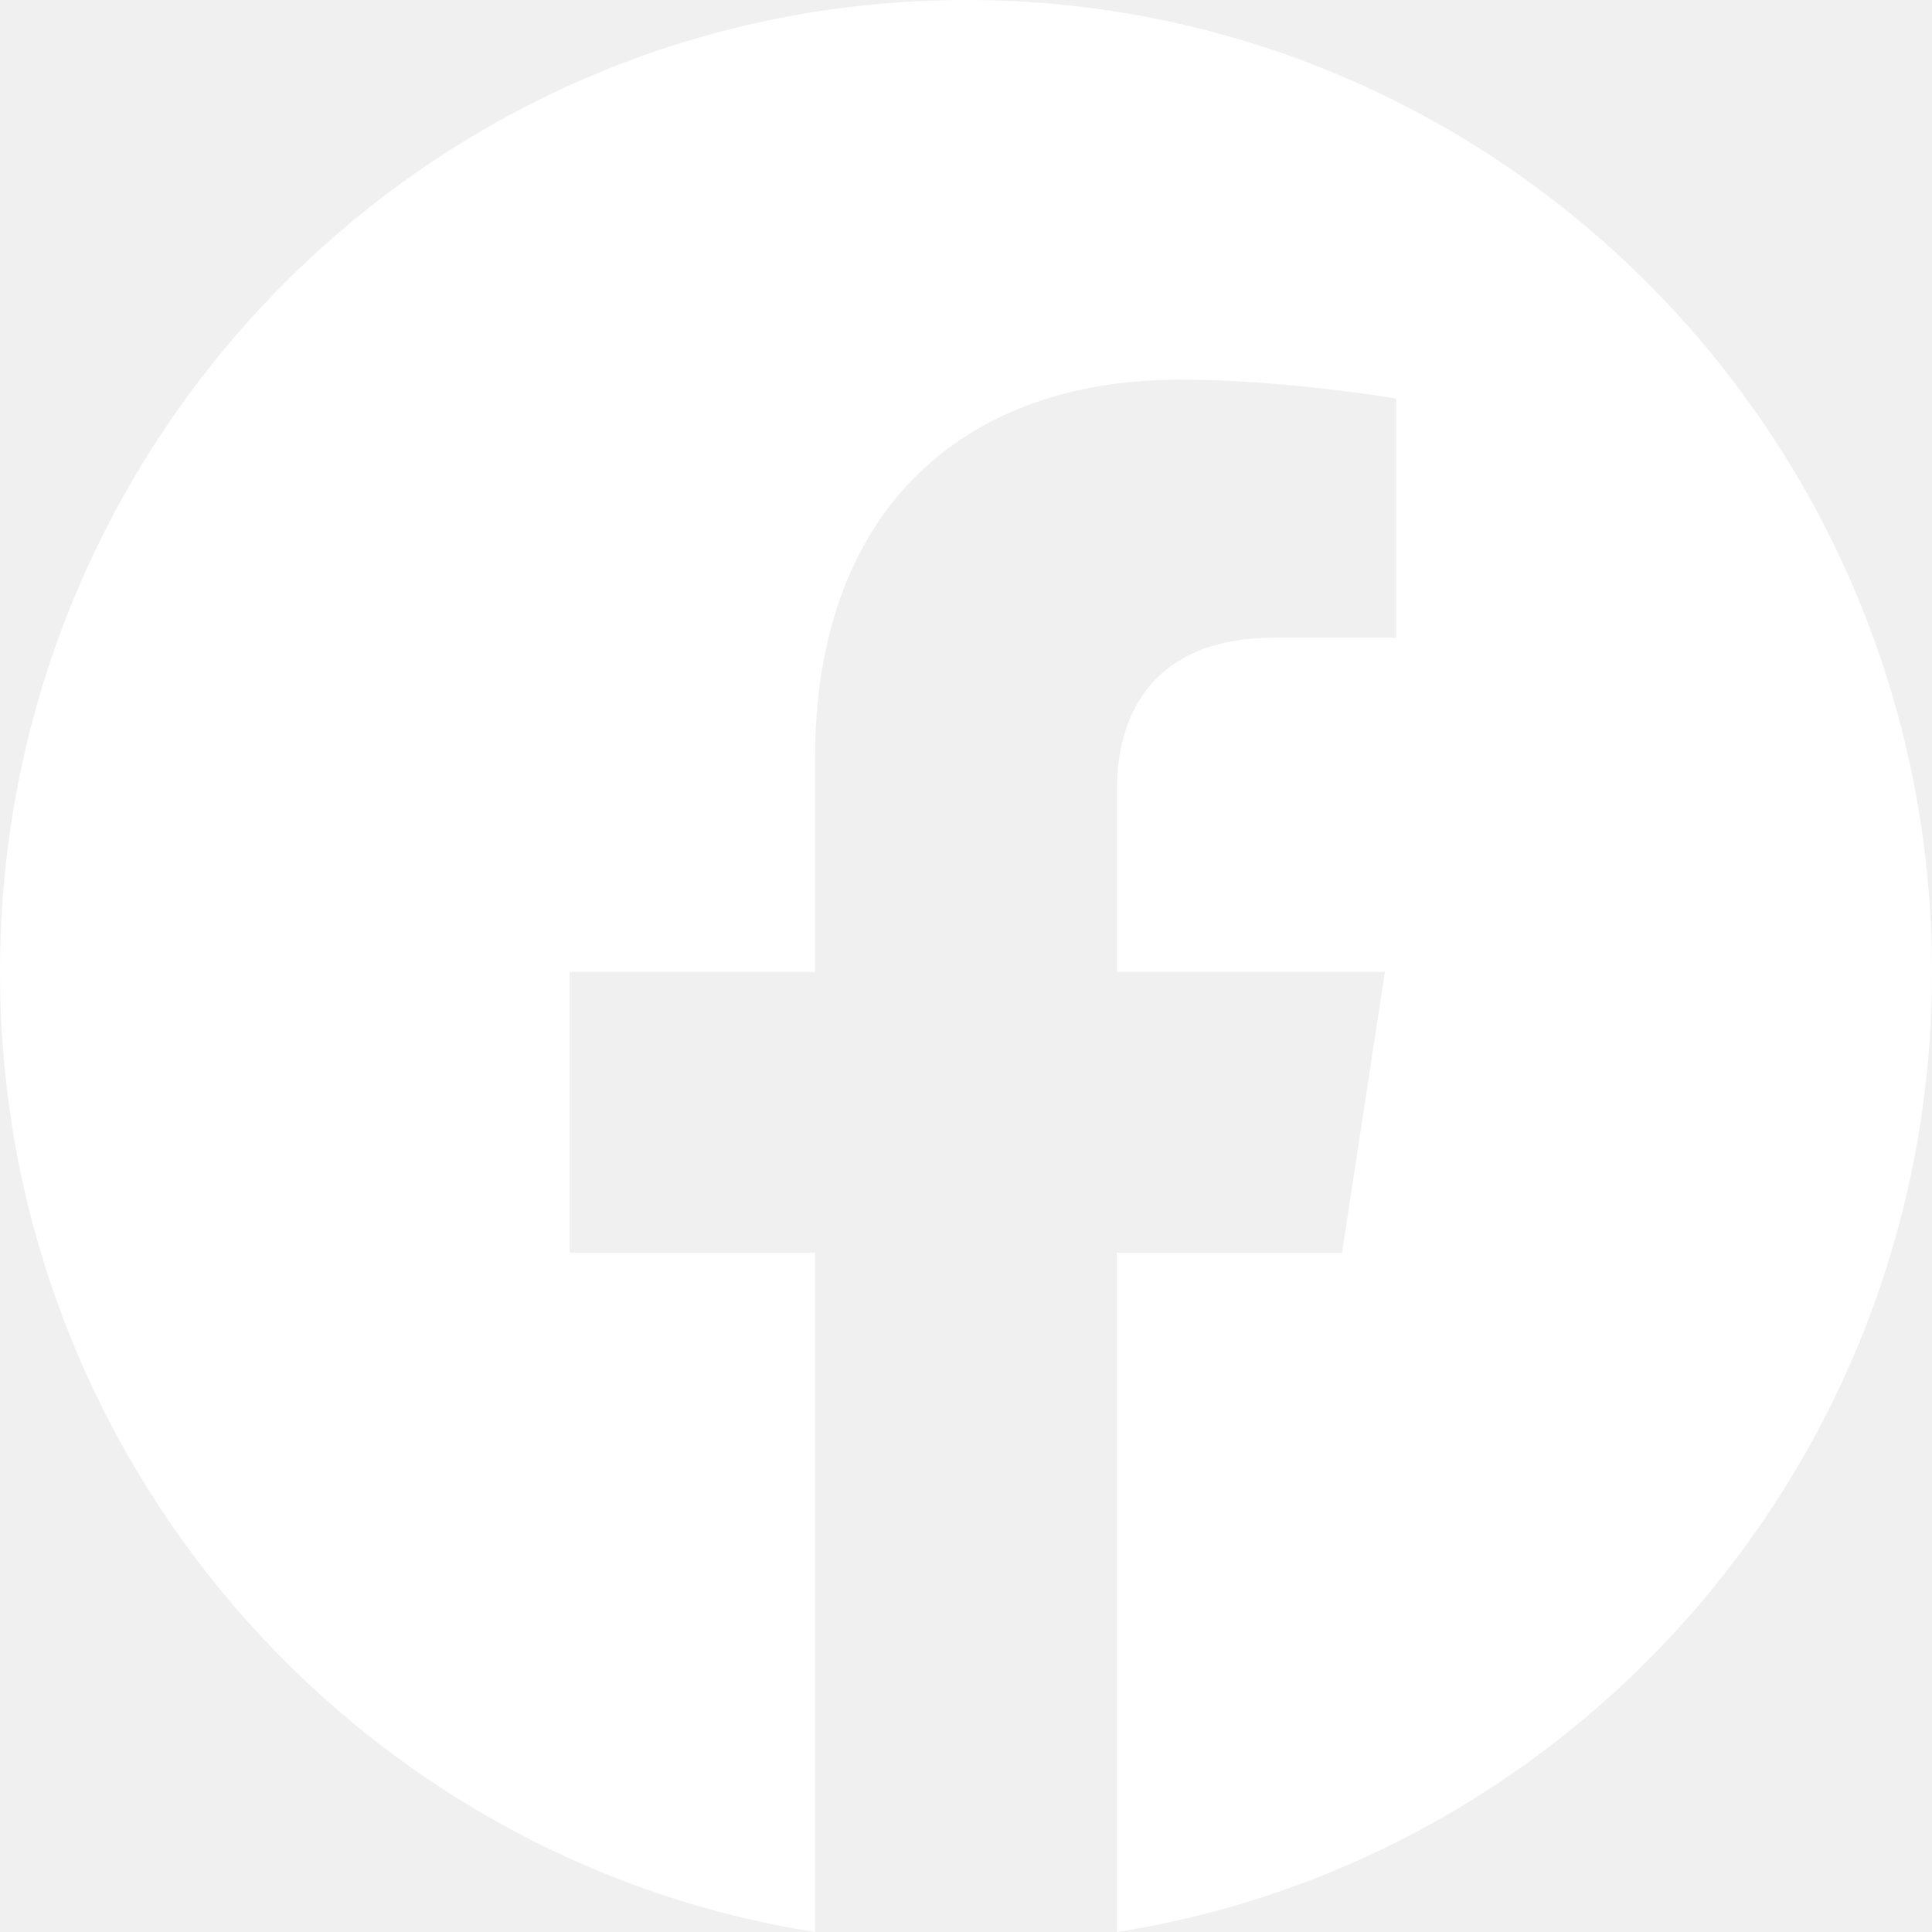
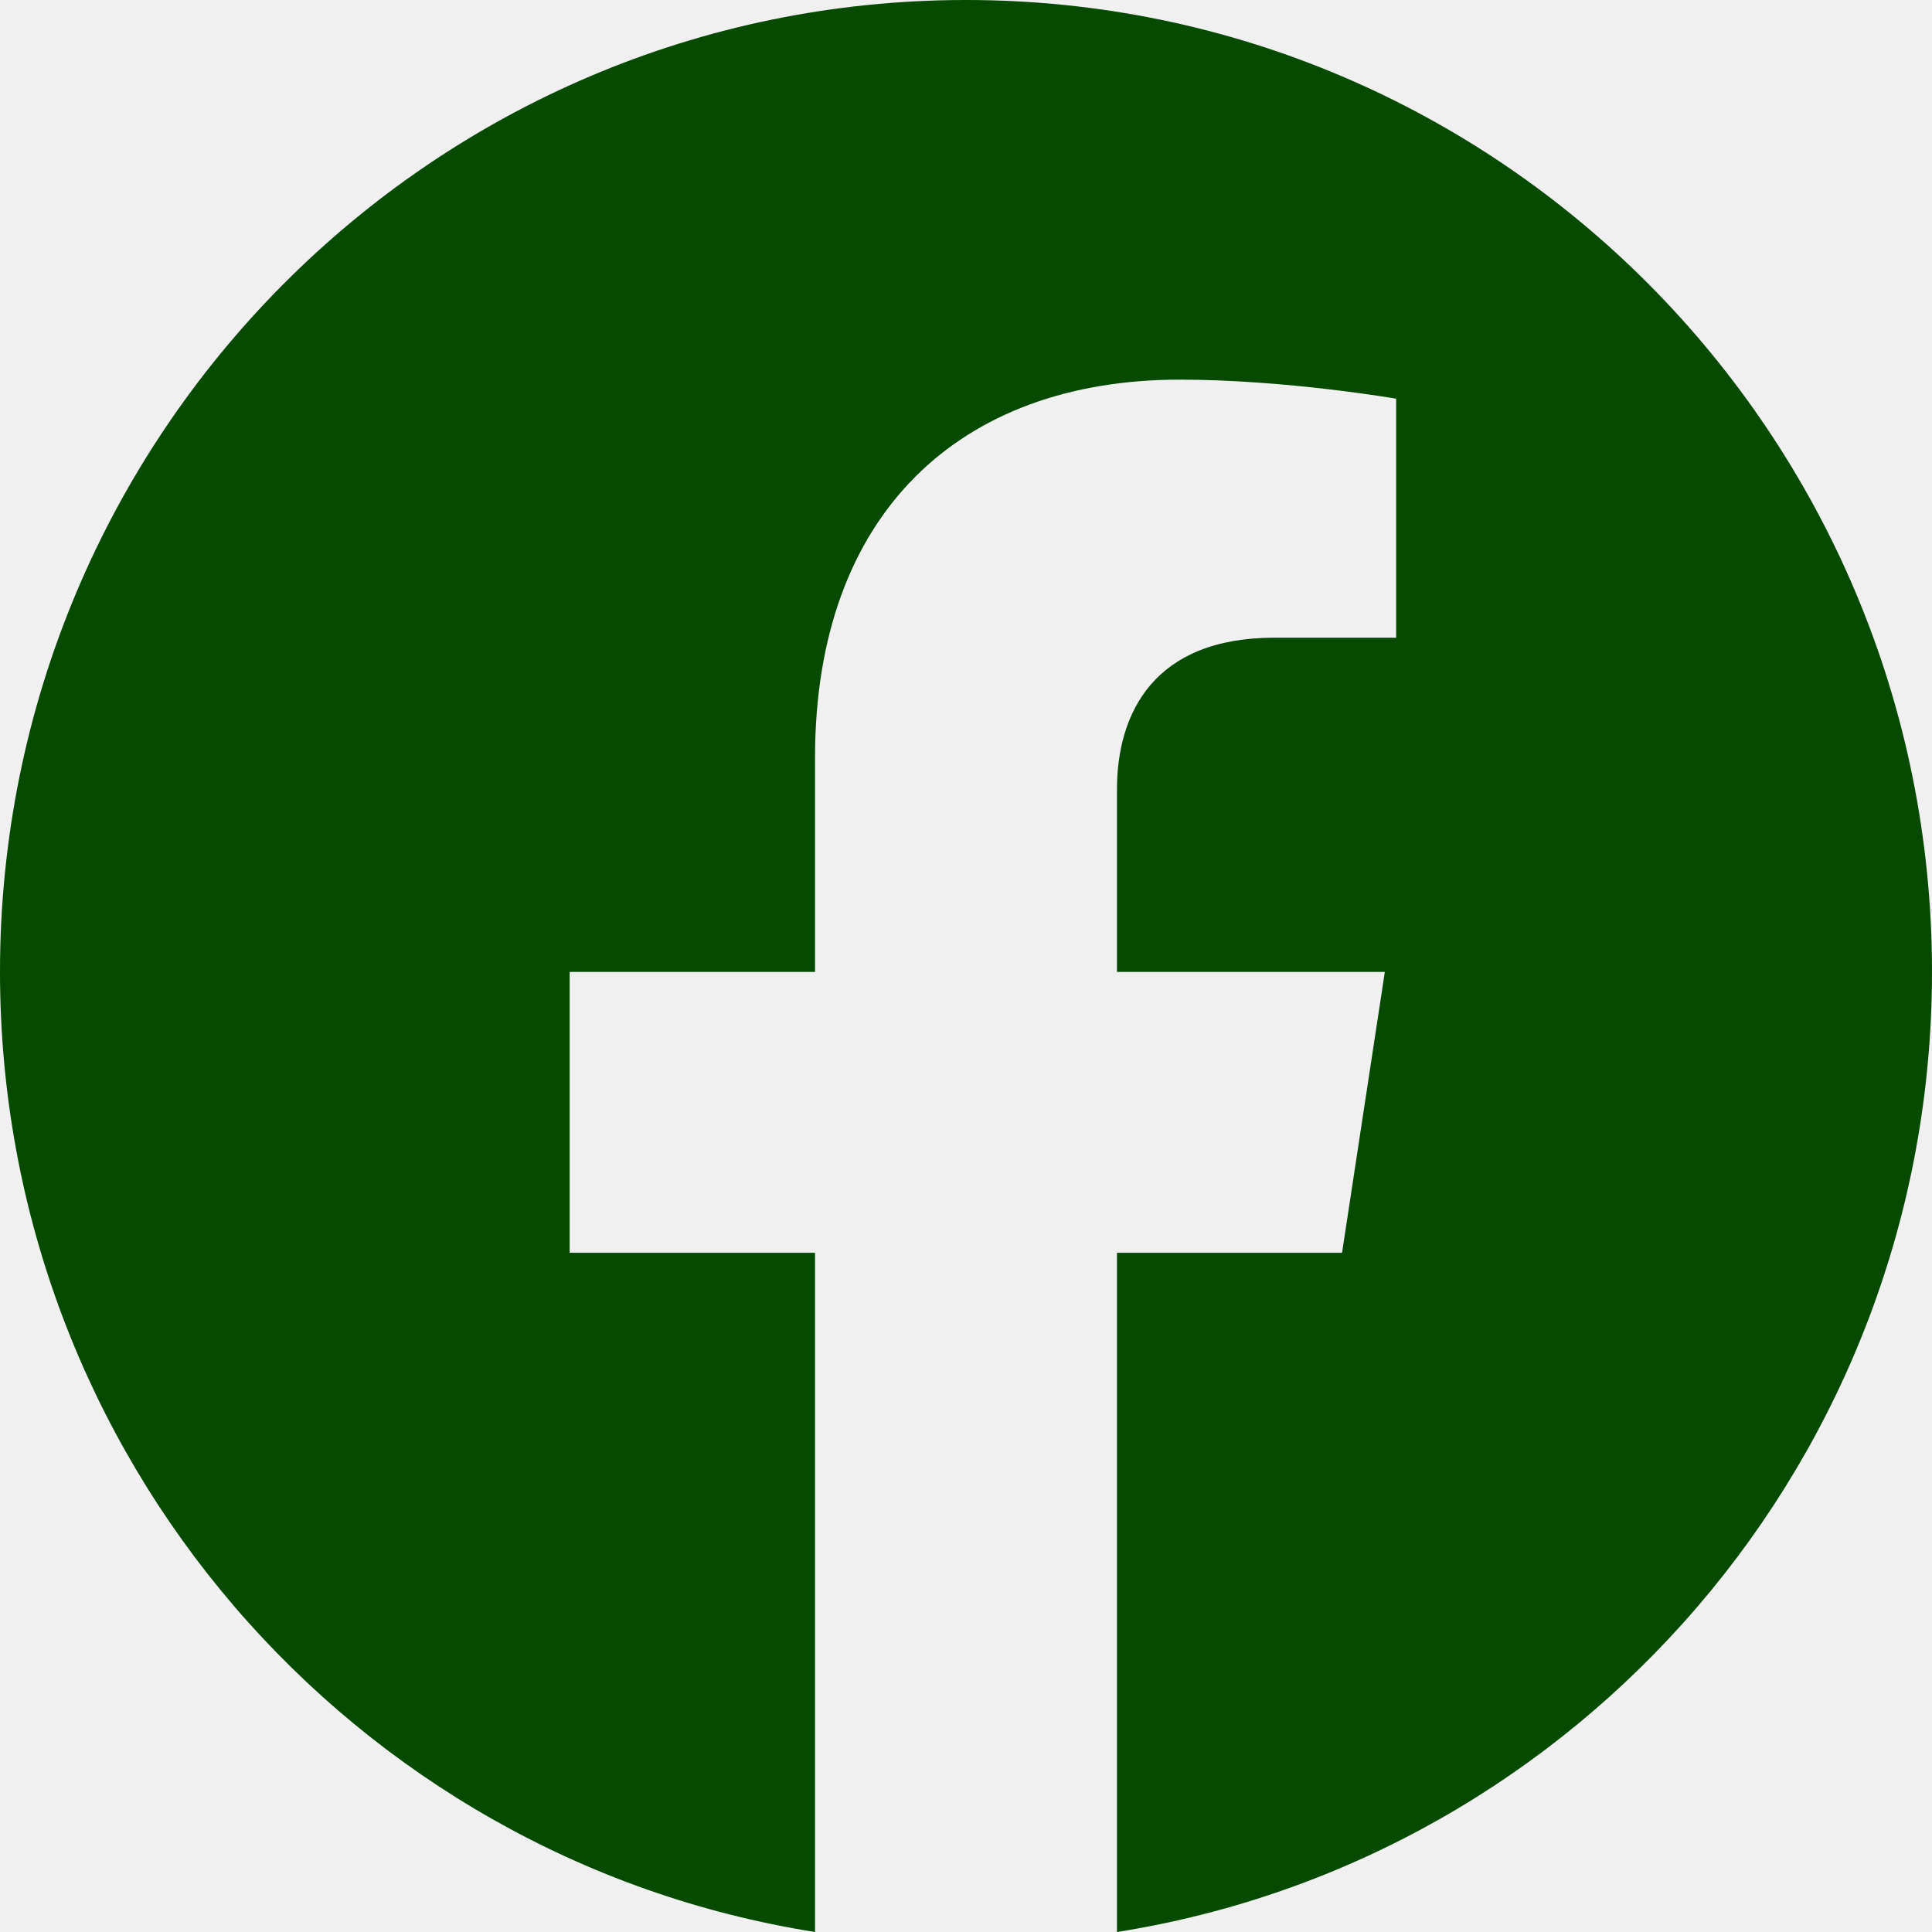
- <svg xmlns="http://www.w3.org/2000/svg" width="16" height="16" viewBox="0 0 16 16" fill="none">
-   <path d="M16 8.049C16 3.602 12.419 0 8 0C3.581 0 0 3.602 0 8.049C0 12.066 2.925 15.396 6.75 16V10.375H4.718V8.049H6.75V6.275C6.75 4.258 7.944 3.144 9.772 3.144C10.647 3.144 11.563 3.301 11.563 3.301V5.281H10.553C9.56 5.281 9.25 5.902 9.25 6.538V8.049H11.469L11.114 10.375H9.25V16C13.075 15.396 16 12.066 16 8.049Z" fill="white" />
+ <svg xmlns="http://www.w3.org/2000/svg" width="14" height="14" viewBox="0 0 14 14" fill="none">
+   <path d="M14 7.043C14 3.152 10.867 0 7 0C3.133 0 0 3.152 0 7.043C0 10.558 2.56 13.471 5.906 14V9.078H4.128V7.043H5.906V5.491C5.906 3.726 6.951 2.751 8.55 2.751C9.316 2.751 10.117 2.889 10.117 2.889V4.621H9.234C8.365 4.621 8.094 5.164 8.094 5.721V7.043H10.035L9.725 9.078H8.094V14C11.44 13.471 14 10.558 14 7.043Z" fill="#064A00" />
</svg>
